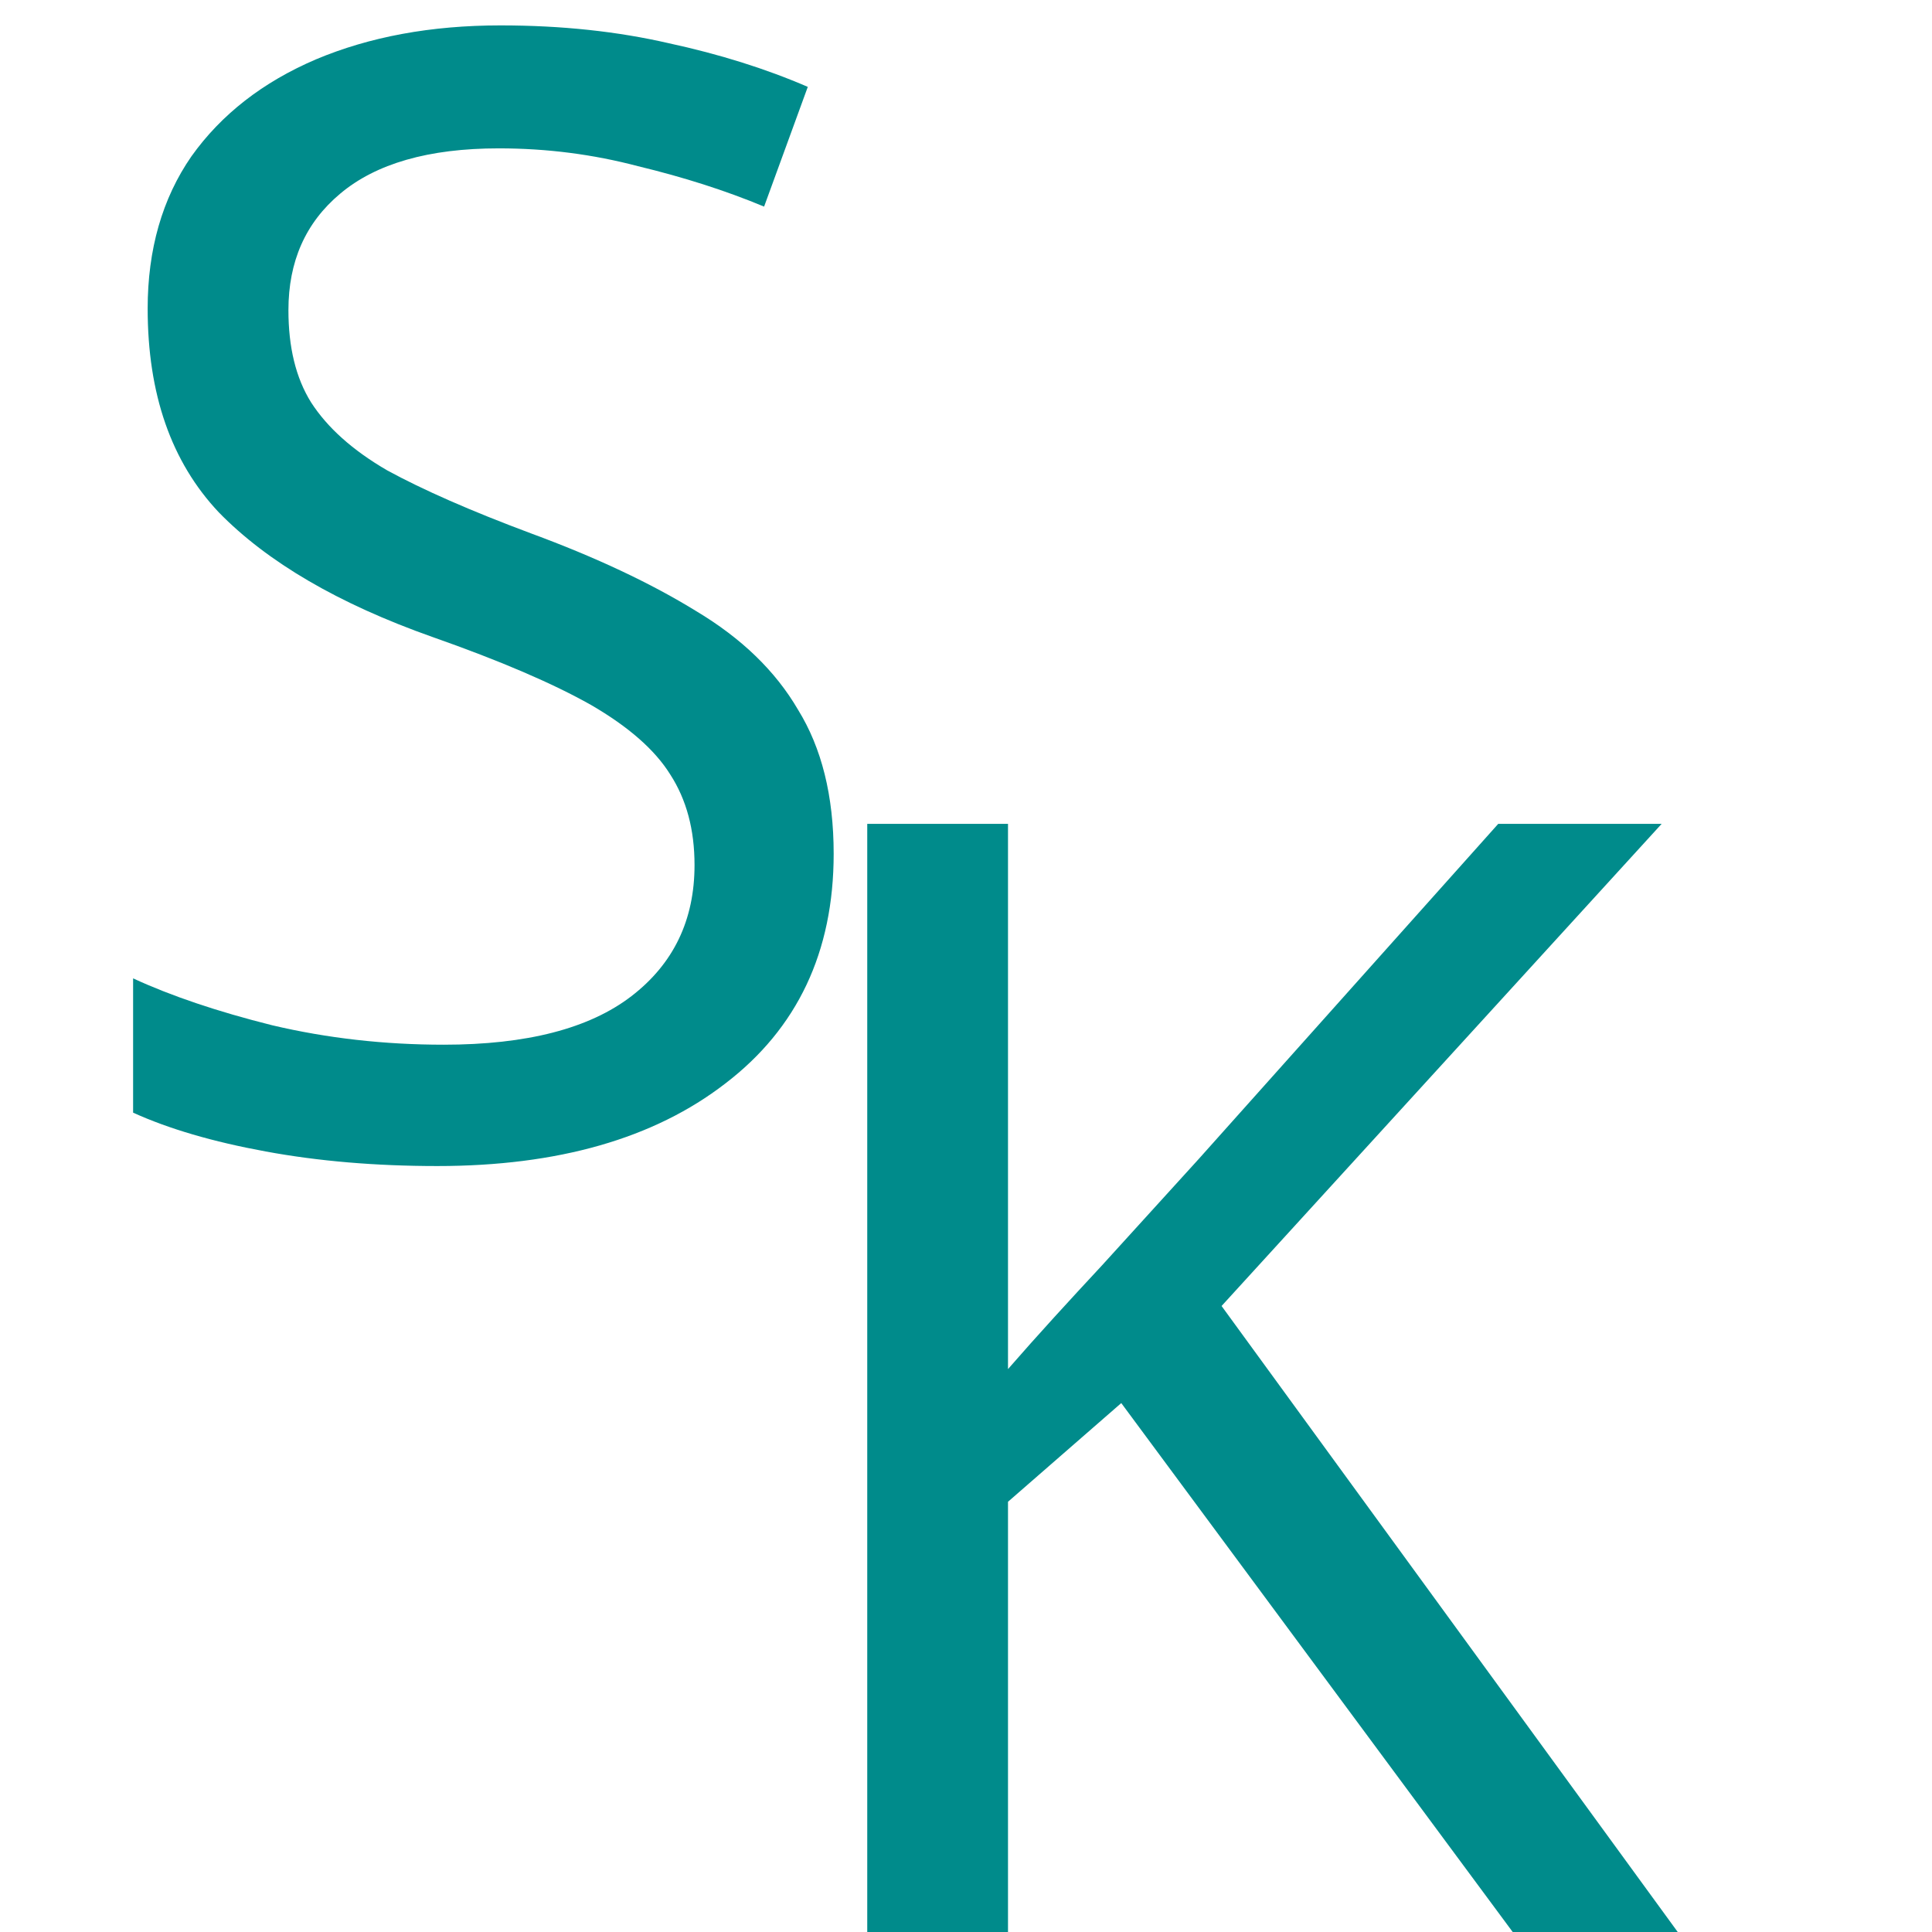
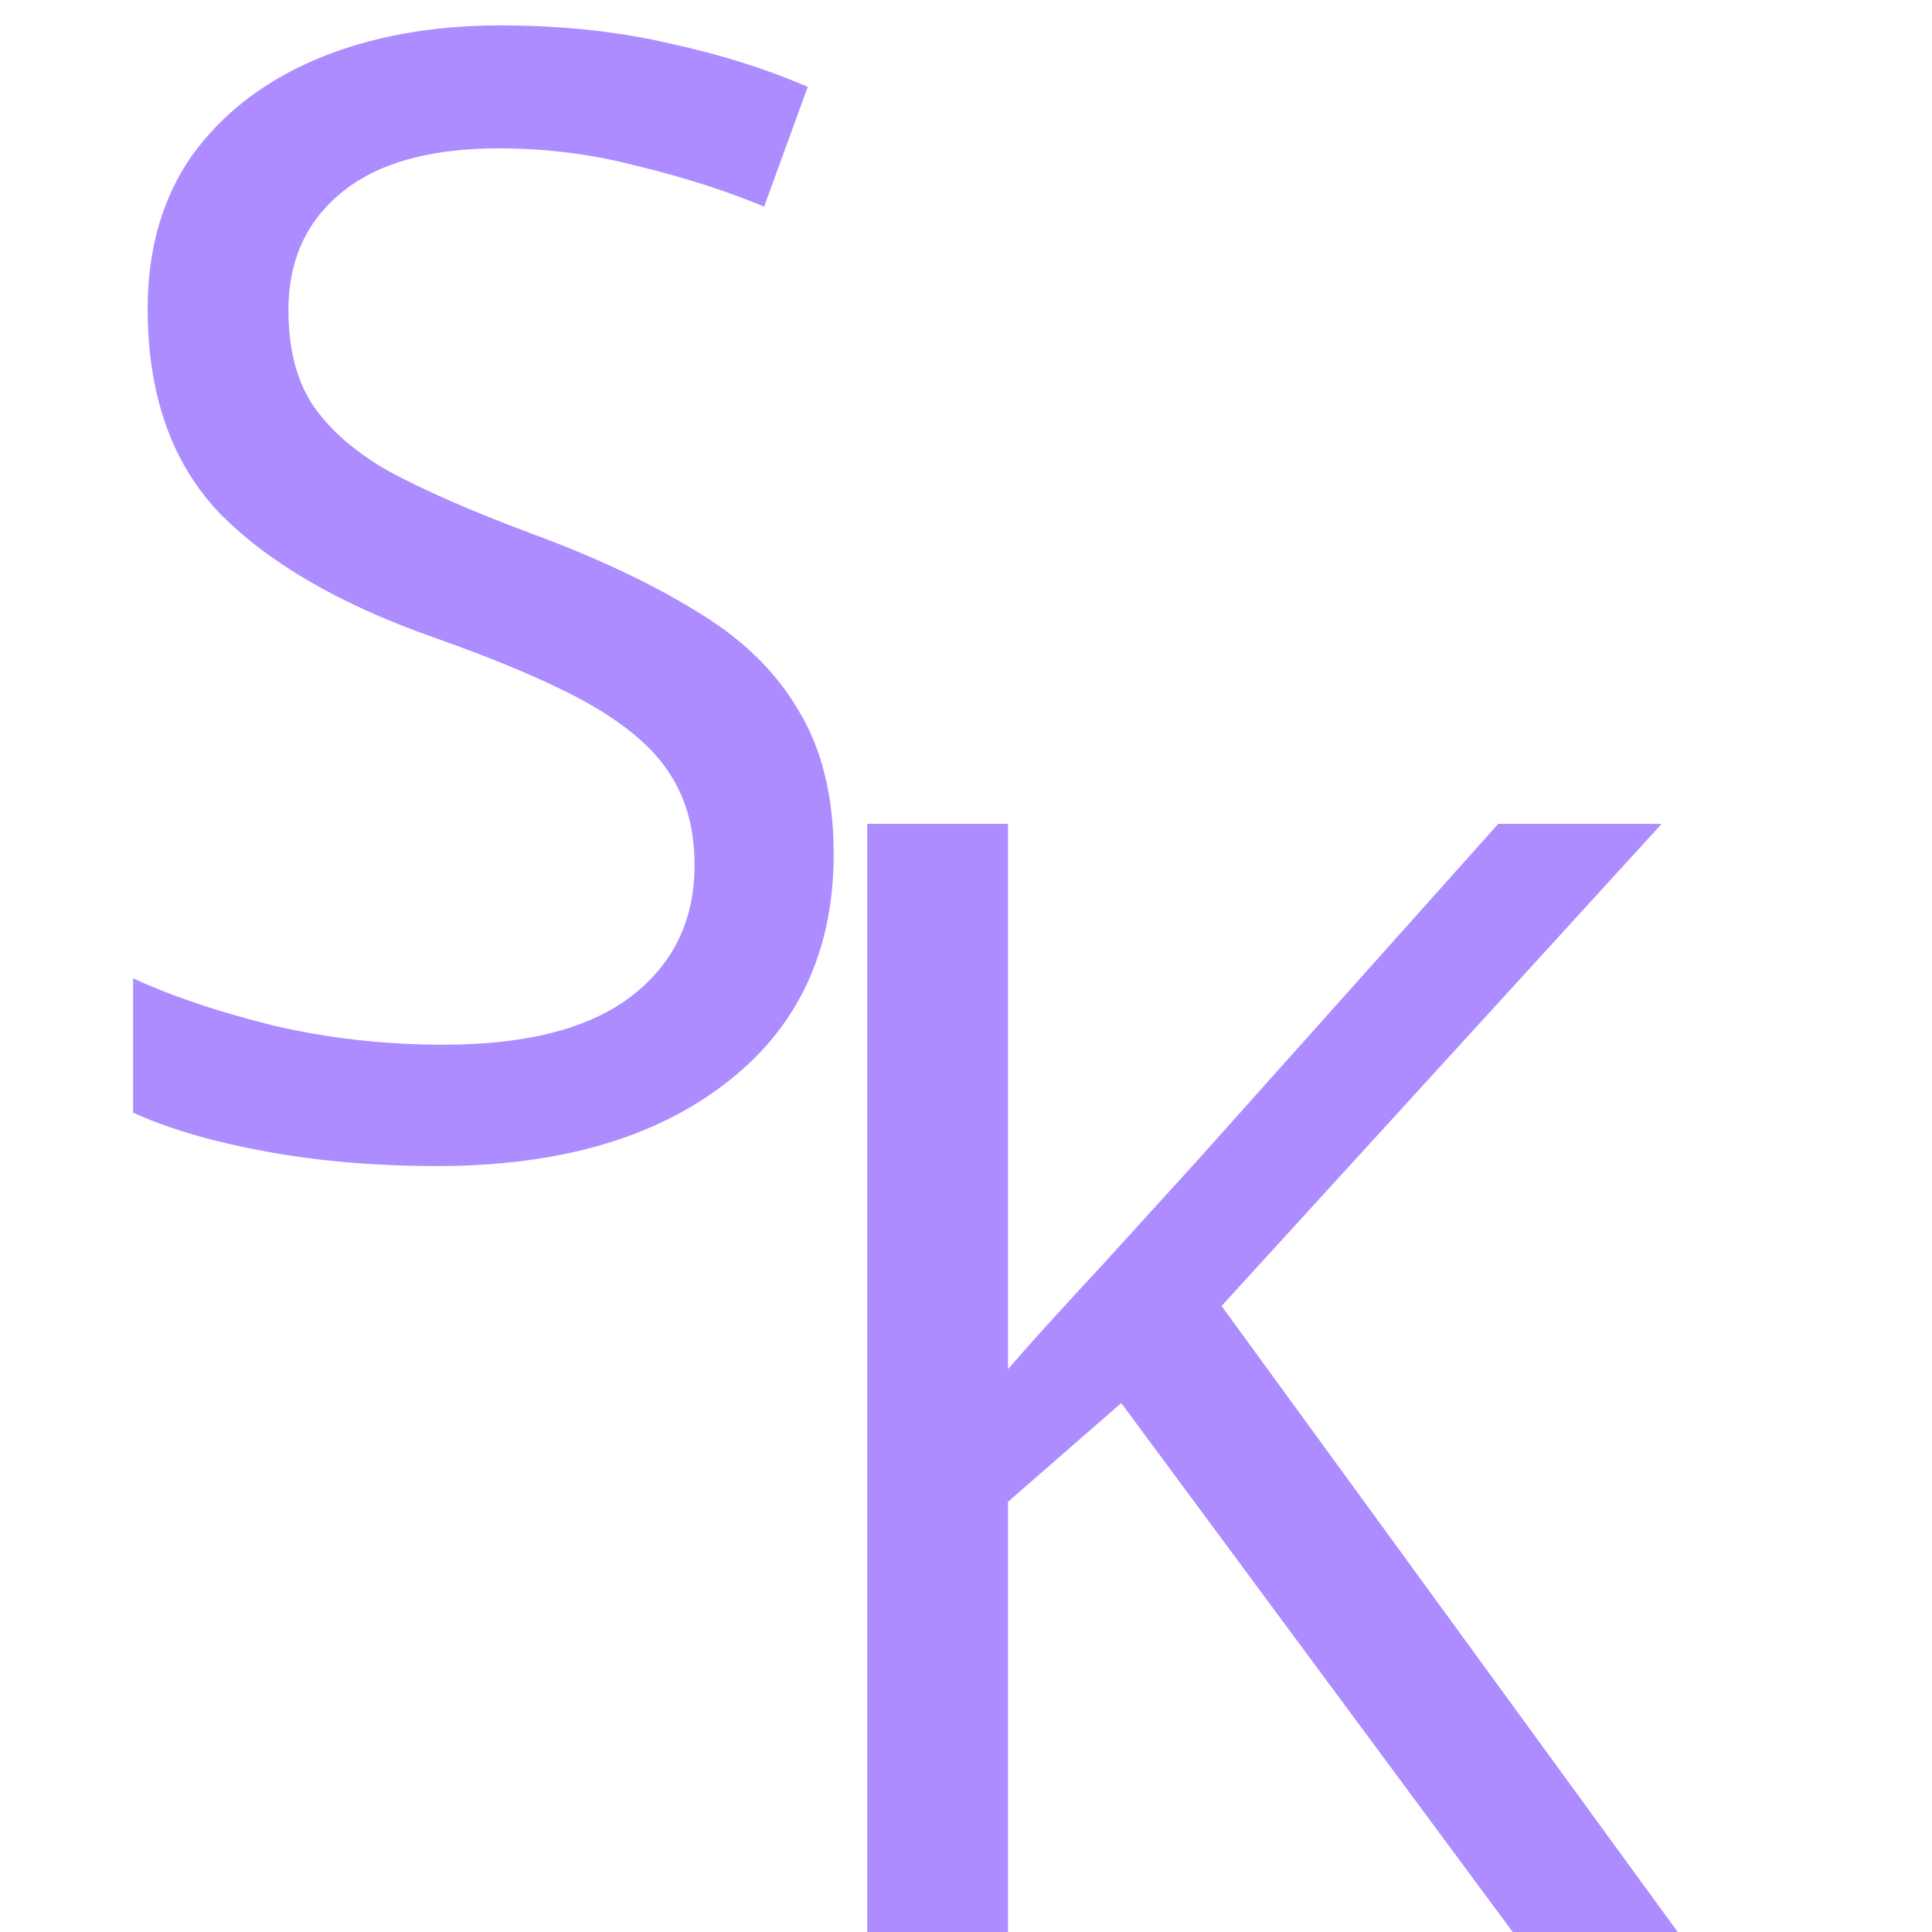
<svg xmlns="http://www.w3.org/2000/svg" width="5.266mm" height="5.266mm" viewBox="0 0 18.658 18.658" id="svg2" version="1.1">
  <defs id="defs4" />
  <g id="layer1" transform="translate(-303.3552,-261.7313)">
    <flowRoot xml:space="preserve" id="flowRoot4136" style="font-style:normal;font-variant:normal;font-weight:normal;font-stretch:normal;line-height:0.01%;font-family:'Palatino Linotype';-inkscape-font-specification:'Palatino Linotype, Normal';text-align:start;letter-spacing:0px;word-spacing:0px;writing-mode:lr-tb;text-anchor:start;fill:#a23000;fill-opacity:0;stroke:#a23000;stroke-width:1px;stroke-linecap:butt;stroke-linejoin:miter;stroke-opacity:0">
      <flowRegion id="flowRegion4138">
        <rect id="rect4140" width="174.286" height="134.286" x="174.286" y="183.791" style="fill:#a23000;fill-opacity:0;stroke:#a23000;stroke-opacity:0" />
      </flowRegion>
      <flowPara id="flowPara4142" style="font-size:15px;line-height:1">S</flowPara>
    </flowRoot>
-     <text xml:space="preserve" style="font-style:normal;font-variant:normal;font-weight:normal;font-stretch:normal;line-height:0%;font-family:'Palatino Linotype';-inkscape-font-specification:'Palatino Linotype, Normal';text-align:start;letter-spacing:0px;word-spacing:0px;writing-mode:lr-tb;text-anchor:start;fill:#008b8b;fill-opacity:1;stroke:none;stroke-width:1px;stroke-linecap:butt;stroke-linejoin:miter;stroke-opacity:1;" x="303.874" y="272.835" id="text4156">
-       <tspan id="tspan4158" x="303.874" y="272.835" style="font-style:normal;font-variant:normal;font-weight:normal;font-stretch:normal;font-size:15px;line-height:100%;font-family:sans-serif;-inkscape-font-specification:'sans-serif, Normal';text-align:start;writing-mode:lr-tb;text-anchor:start;fill:#008b8b;fill-opacity:1;">S</tspan>
+     <text xml:space="preserve" style="font-style:normal;font-variant:normal;font-weight:normal;font-stretch:normal;line-height:0%;font-family:'Palatino Linotype';-inkscape-font-specification:'Palatino Linotype, Normal';text-align:start;letter-spacing:0px;word-spacing:0px;writing-mode:lr-tb;text-anchor:start;fill:#ad8cff;fill-opacity:1;stroke:none;stroke-width:1px;stroke-linecap:butt;stroke-linejoin:miter;stroke-opacity:1;" x="303.874" y="272.835" id="text4156">
+       <tspan id="tspan4158" x="303.874" y="272.835" style="font-style:normal;font-variant:normal;font-weight:normal;font-stretch:normal;font-size:15px;line-height:100%;font-family:sans-serif;-inkscape-font-specification:'sans-serif, Normal';text-align:start;writing-mode:lr-tb;text-anchor:start;fill:#ad8cff;fill-opacity:1;">S</tspan>
    </text>
-     <text xml:space="preserve" style="font-style:normal;font-variant:normal;font-weight:normal;font-stretch:normal;line-height:0%;font-family:'Palatino Linotype';-inkscape-font-specification:'Palatino Linotype, Normal';text-align:start;letter-spacing:0px;word-spacing:0px;writing-mode:lr-tb;text-anchor:start;fill:#008b8b;fill-opacity:1;stroke:none;stroke-width:1px;stroke-linecap:butt;stroke-linejoin:miter;stroke-opacity:1;" x="310.279" y="280.389" id="text4156-2">
-       <tspan id="tspan4158-1" x="310.279" y="280.389" style="font-style:normal;font-variant:normal;font-weight:normal;font-stretch:normal;font-size:15px;line-height:100%;font-family:sans-serif;-inkscape-font-specification:'sans-serif, Normal';text-align:start;writing-mode:lr-tb;text-anchor:start;fill:#008b8b;fill-opacity:1;">K</tspan>
+     <text xml:space="preserve" style="font-style:normal;font-variant:normal;font-weight:normal;font-stretch:normal;line-height:0%;font-family:'Palatino Linotype';-inkscape-font-specification:'Palatino Linotype, Normal';text-align:start;letter-spacing:0px;word-spacing:0px;writing-mode:lr-tb;text-anchor:start;fill:#ad8cff;fill-opacity:1;stroke:none;stroke-width:1px;stroke-linecap:butt;stroke-linejoin:miter;stroke-opacity:1;" x="310.279" y="280.389" id="text4156-2">
+       <tspan id="tspan4158-1" x="310.279" y="280.389" style="font-style:normal;font-variant:normal;font-weight:normal;font-stretch:normal;font-size:15px;line-height:100%;font-family:sans-serif;-inkscape-font-specification:'sans-serif, Normal';text-align:start;writing-mode:lr-tb;text-anchor:start;fill:#ad8cff;fill-opacity:1;">K</tspan>
    </text>
  </g>
</svg>
